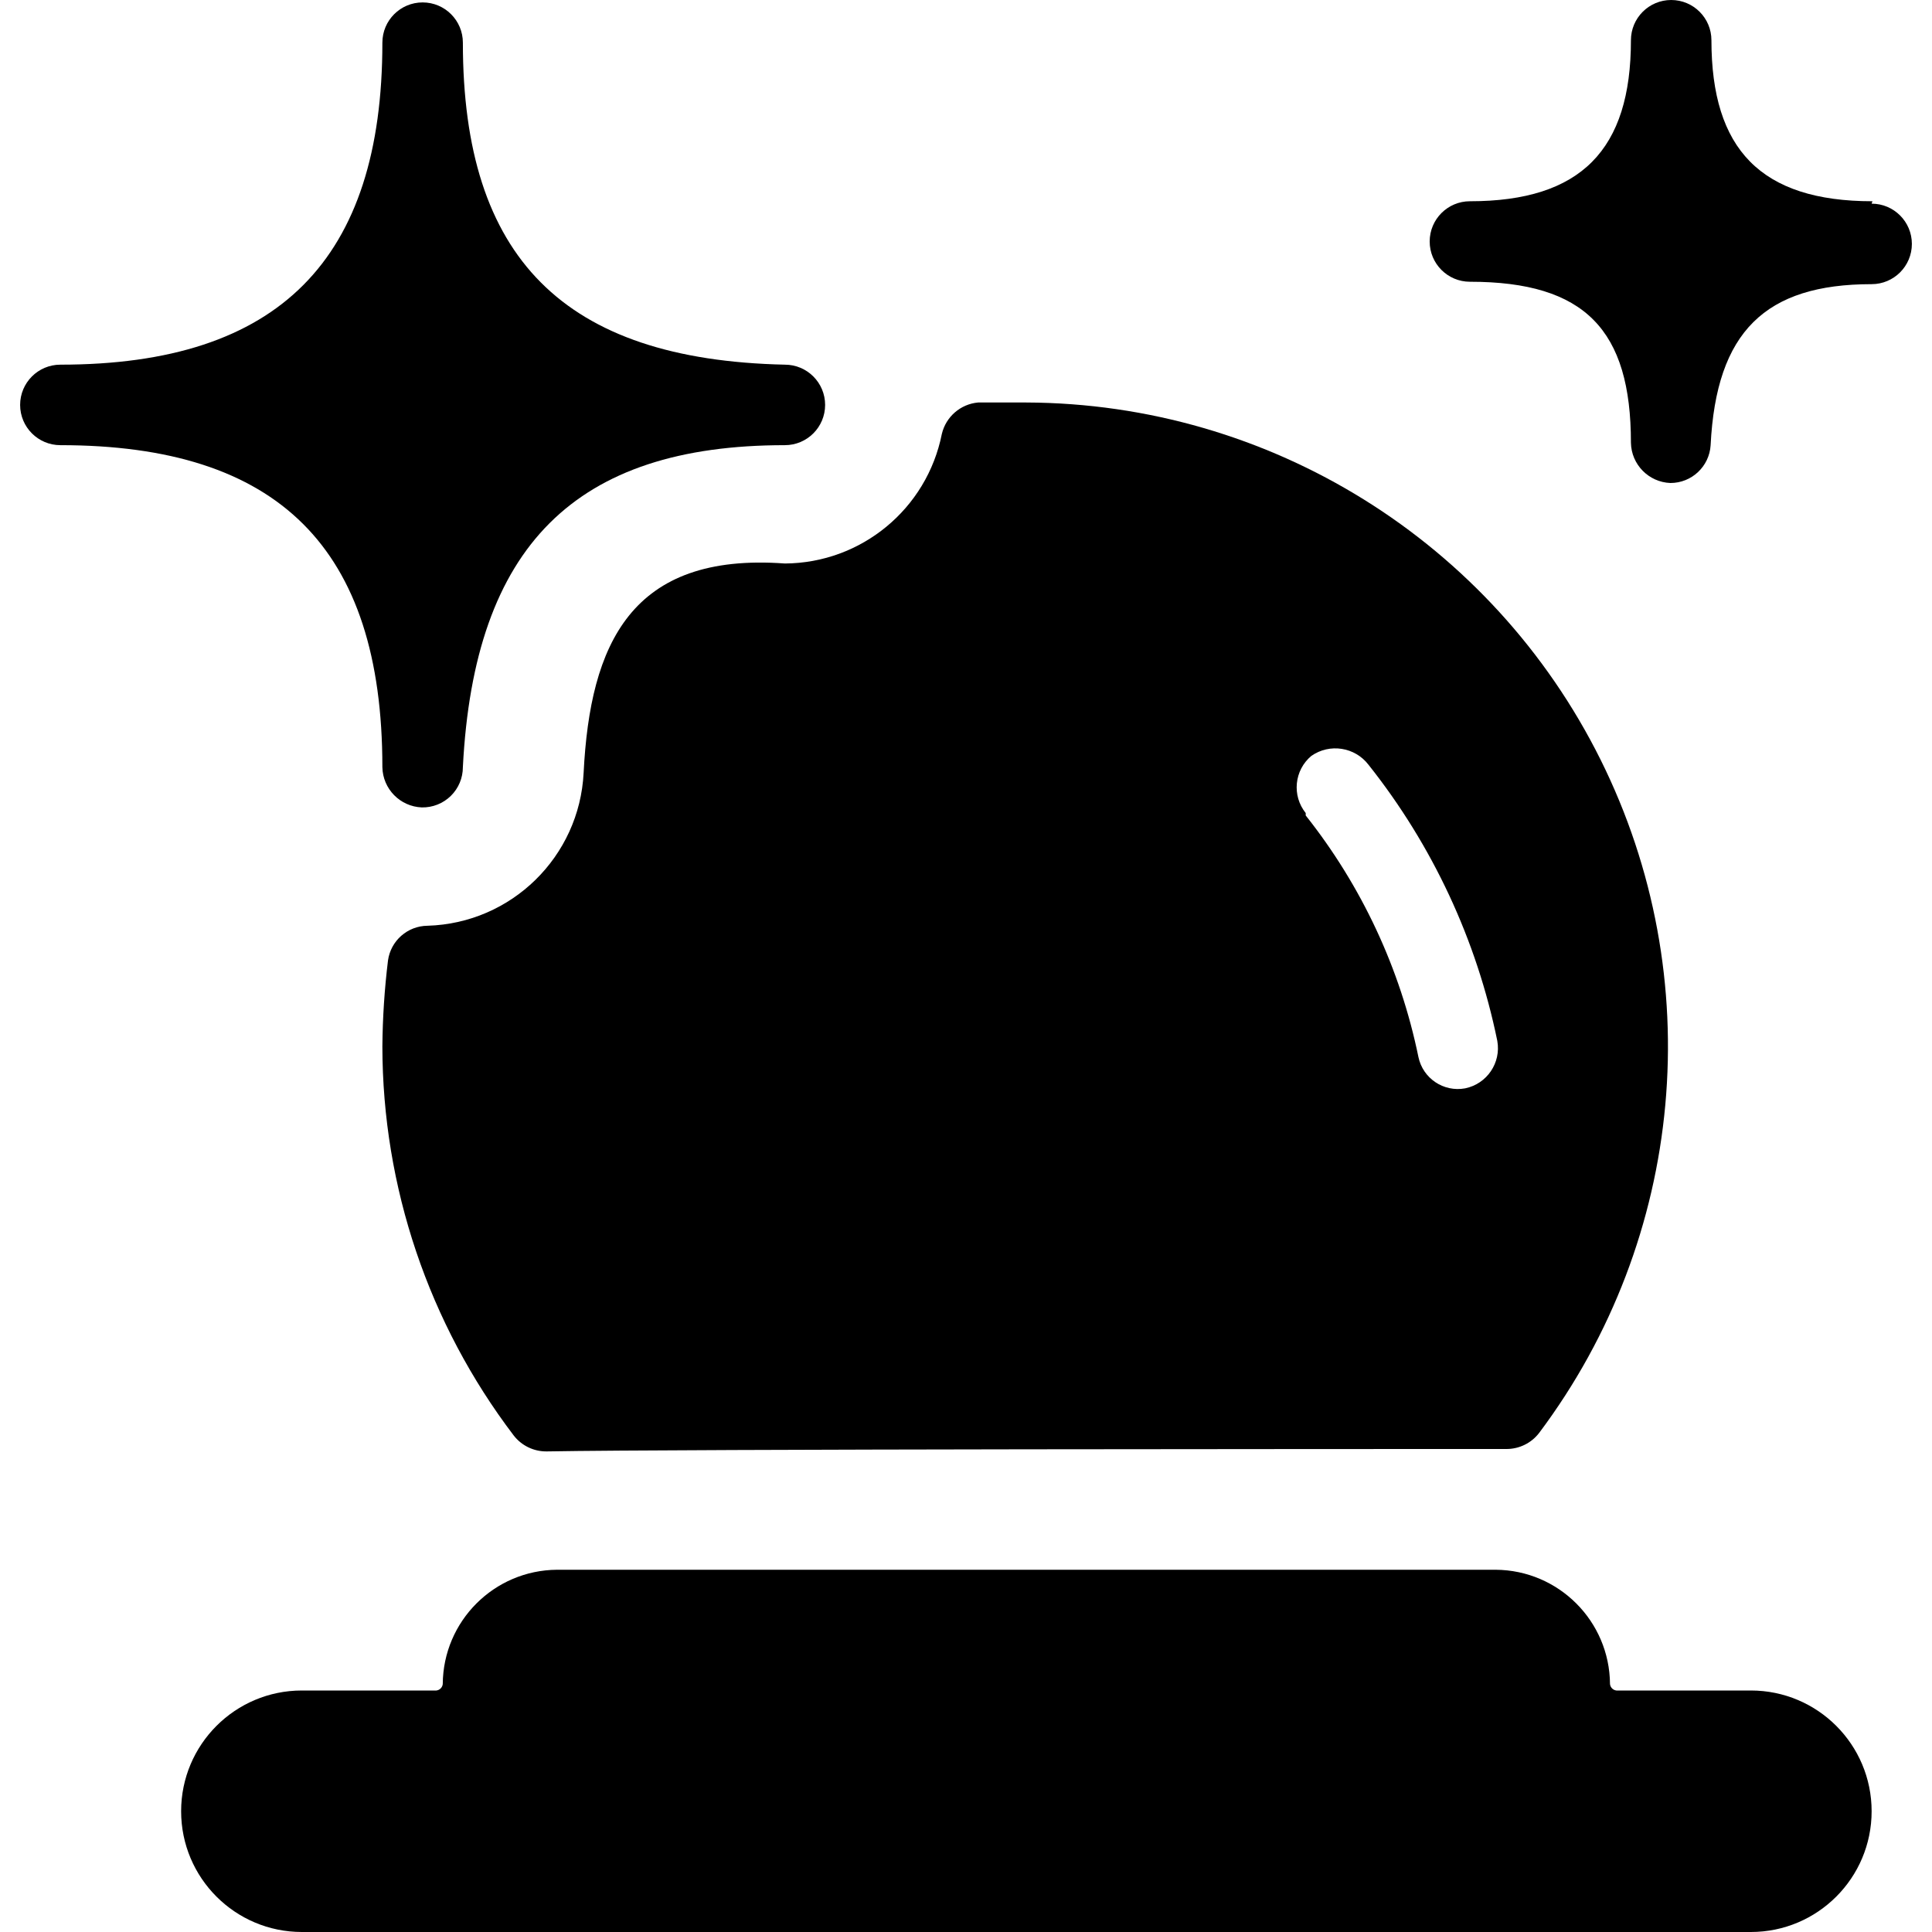
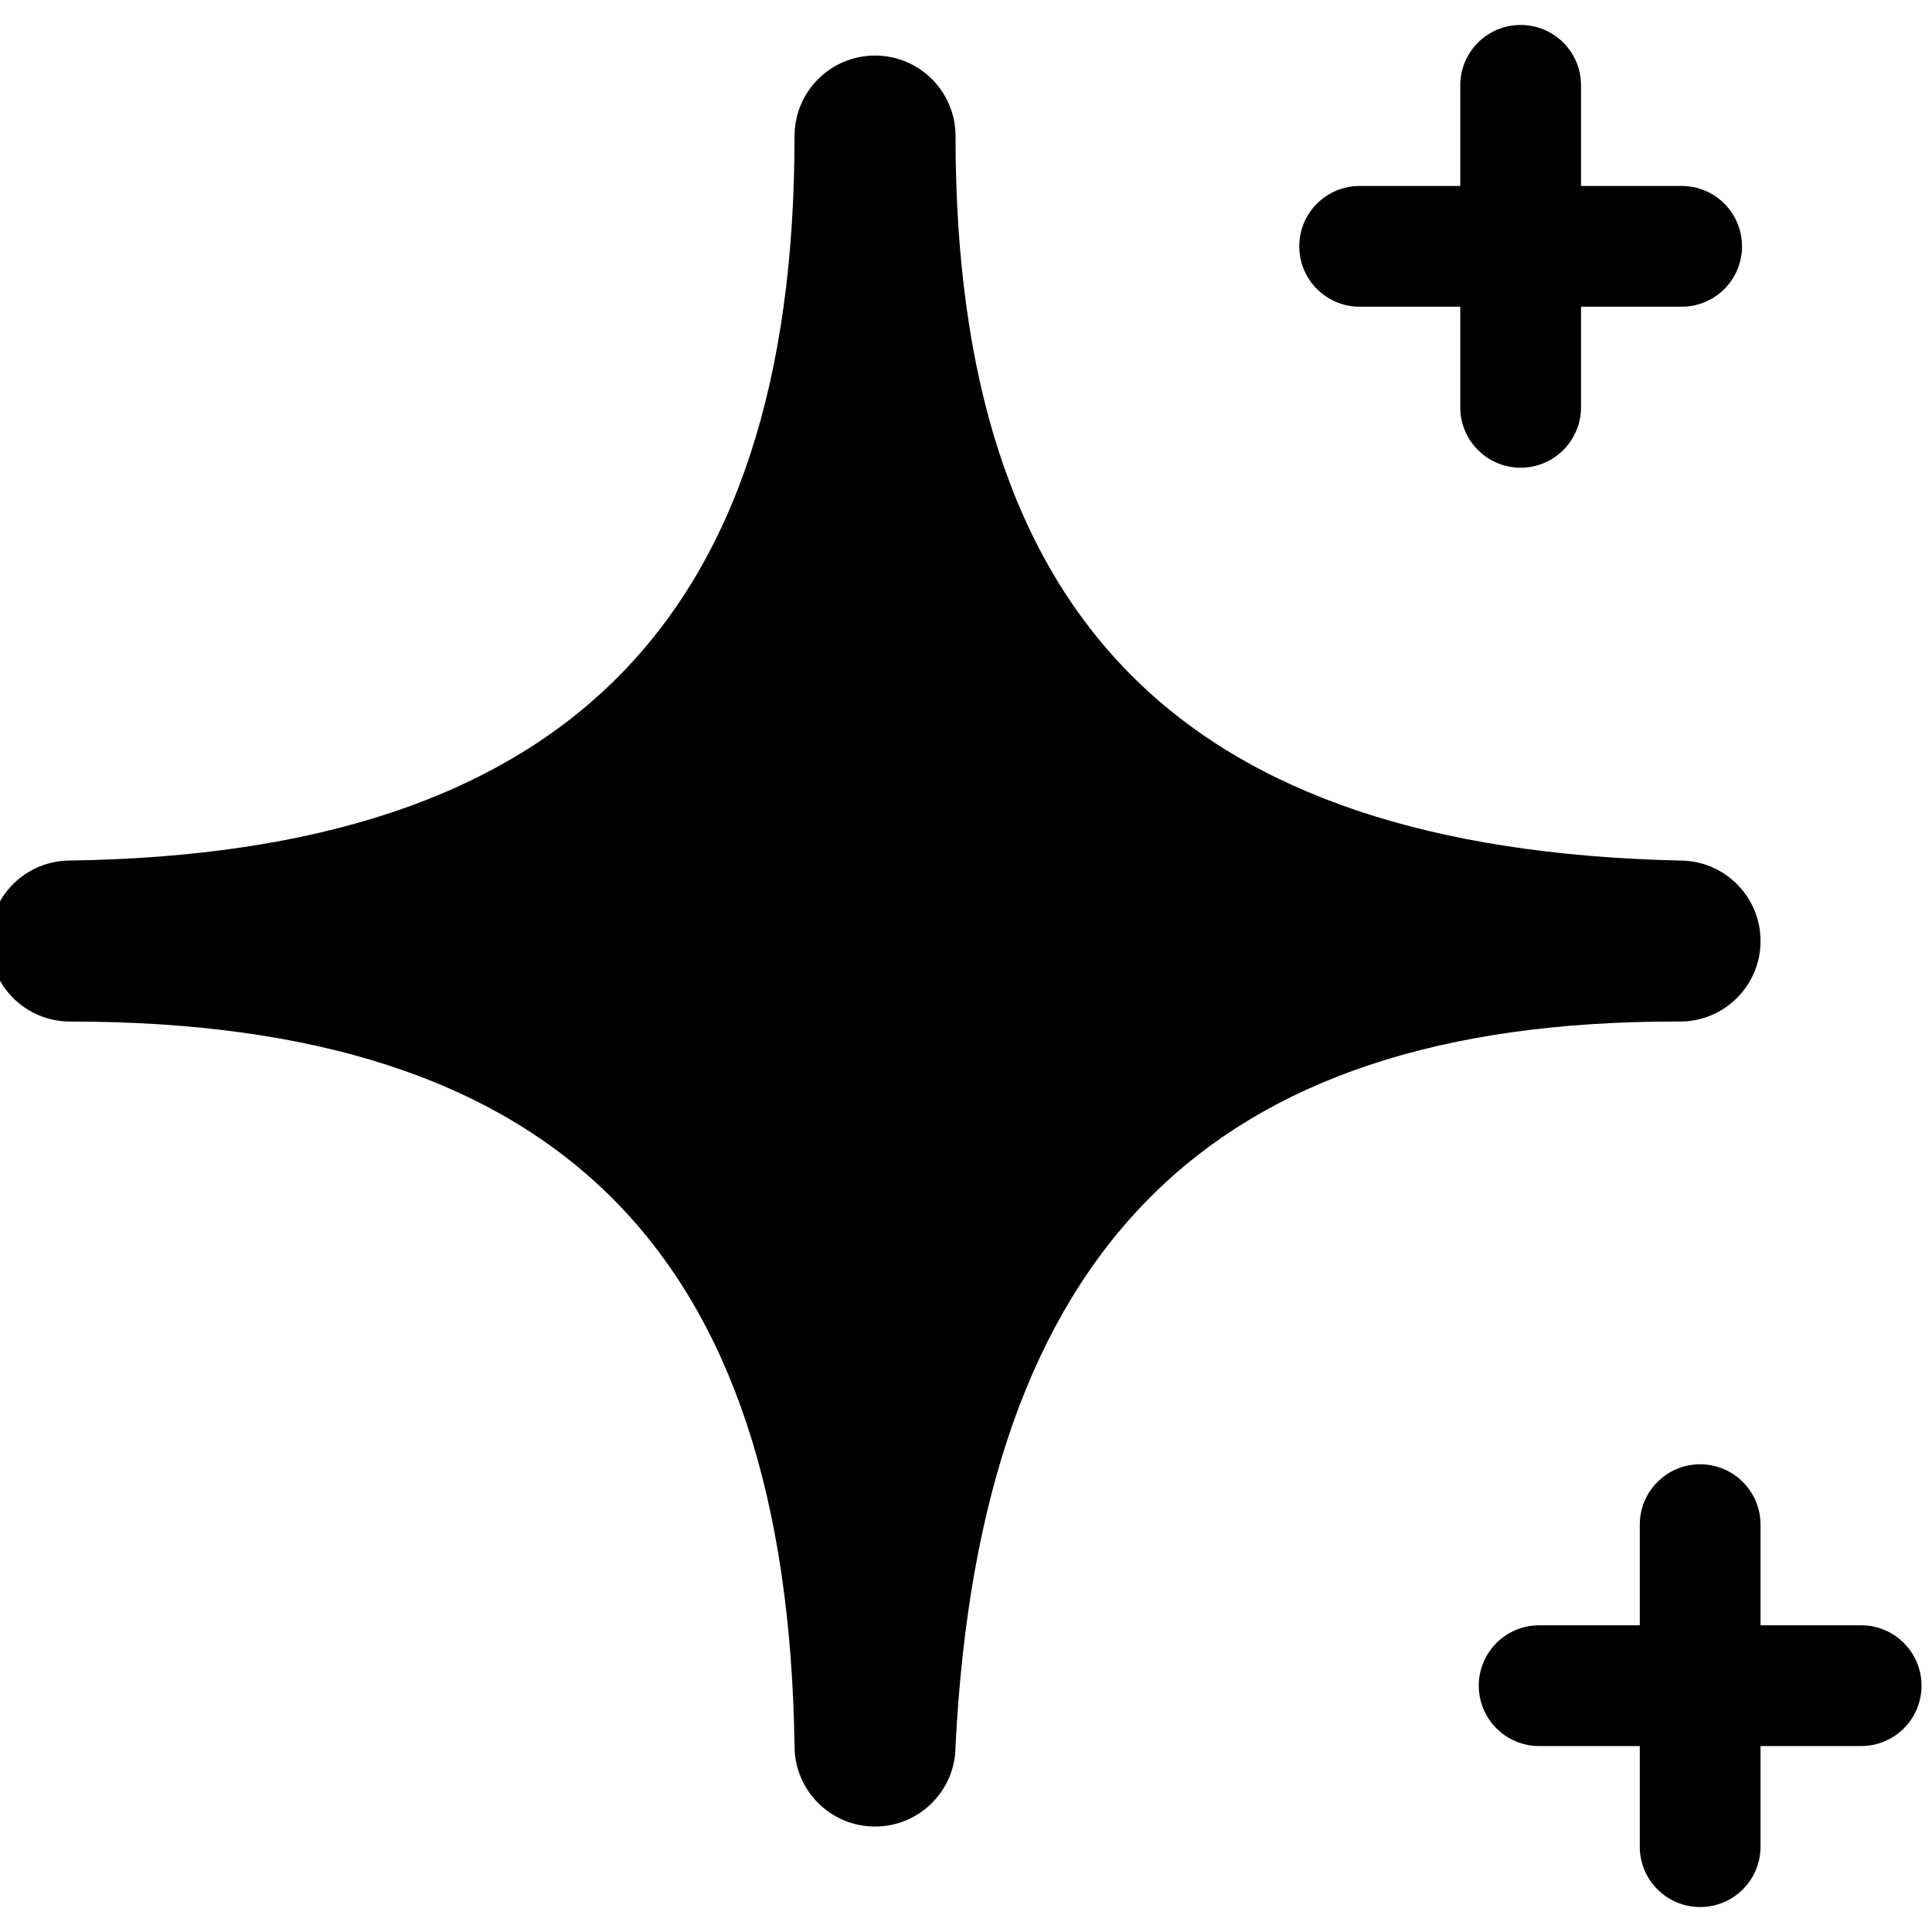
<svg xmlns="http://www.w3.org/2000/svg" viewBox="0 0 24 24">
  <g>
-     <path d="M18.71,18a.51.51,0,0,0,.41-.2A8,8,0,0,0,12.75,5q-.3,0-.6,0a.51.51,0,0,0-.45.39A2,2,0,0,1,9.75,7c-1.91-.14-2.42,1-2.5,2.6a2,2,0,0,1-1.94,1.9.5.5,0,0,0-.49.43A9.45,9.45,0,0,0,4.75,13a8,8,0,0,0,1.63,4.83.51.51,0,0,0,.41.2C8.42,18,17.09,18,18.71,18Zm-2.49-7.9a.51.51,0,0,1,.07-.71A.52.52,0,0,1,17,9.5a8.14,8.14,0,0,1,1.6,3.43.51.51,0,0,1-.4.59.5.5,0,0,1-.58-.39A7.14,7.14,0,0,0,16.22,10.13Z" fill="#000000" />
-     <path d="M23.26,2.5c-1.39,0-2-.65-2-2a.5.5,0,0,0-.5-.5h0a.5.5,0,0,0-.5.5h0c0,1.36-.62,2-2,2a.5.5,0,0,0,0,1h0c1.43,0,2,.6,2,2a.51.51,0,0,0,.49.5h0a.5.5,0,0,0,.5-.47c.07-1.41.68-2,2-2h0a.5.5,0,0,0,0-1Z" fill="#000000" />
-     <path d="M5.75,9.53c.14-2.75,1.4-4,4-4h0a.5.5,0,0,0,0-1c-2.75-.06-4-1.33-4-4a.5.5,0,0,0-.5-.5h0a.5.5,0,0,0-.5.5h0c0,2.69-1.28,4-4,4a.5.5,0,0,0,0,1h0c2.7,0,4,1.27,4,4a.51.51,0,0,0,.49.5h0A.5.5,0,0,0,5.75,9.53Z" fill="#000000" />
-     <path d="M21.75,21H20.08a.09.09,0,0,1-.08-.08,1.43,1.43,0,0,0-1.42-1.42H6.92A1.43,1.43,0,0,0,5.5,20.92a.09.09,0,0,1-.08.08H3.75a1.5,1.5,0,0,0,0,3h18a1.5,1.5,0,0,0,0-3Z" fill="#000000" />
+     <path d="M20.87,12.69a1,1,0,0,0,0-2c-6.18-.14-9-3-9-9h0a1,1,0,0,0-1-1h0a1,1,0,0,0-1,1h0c0,6.05-2.89,8.91-9,9a1,1,0,0,0,0,2h0c6.06,0,8.91,2.86,9,9a1,1,0,0,0,1,1h0a1,1,0,0,0,1-1c.31-6.17,3.15-9,8.94-9Z" fill="#000000" />
+     <path d="M16.89,3.81h1.25V5.06a.75.75,0,0,0,1.5,0V3.81h1.25a.75.75,0,0,0,0-1.5H19.64V1.06a.75.75,0,1,0-1.5,0V2.31H16.89a.75.75,0,0,0,0,1.5Z" fill="#000000" />
+     <path d="M23.12,20.19H21.87V18.94a.75.75,0,0,0-1.5,0v1.25H19.12a.75.75,0,0,0,0,1.5h1.25v1.25a.75.75,0,0,0,1.5,0V21.69h1.25a.75.75,0,0,0,0-1.5Z" fill="#000000" />
  </g>
</svg>
